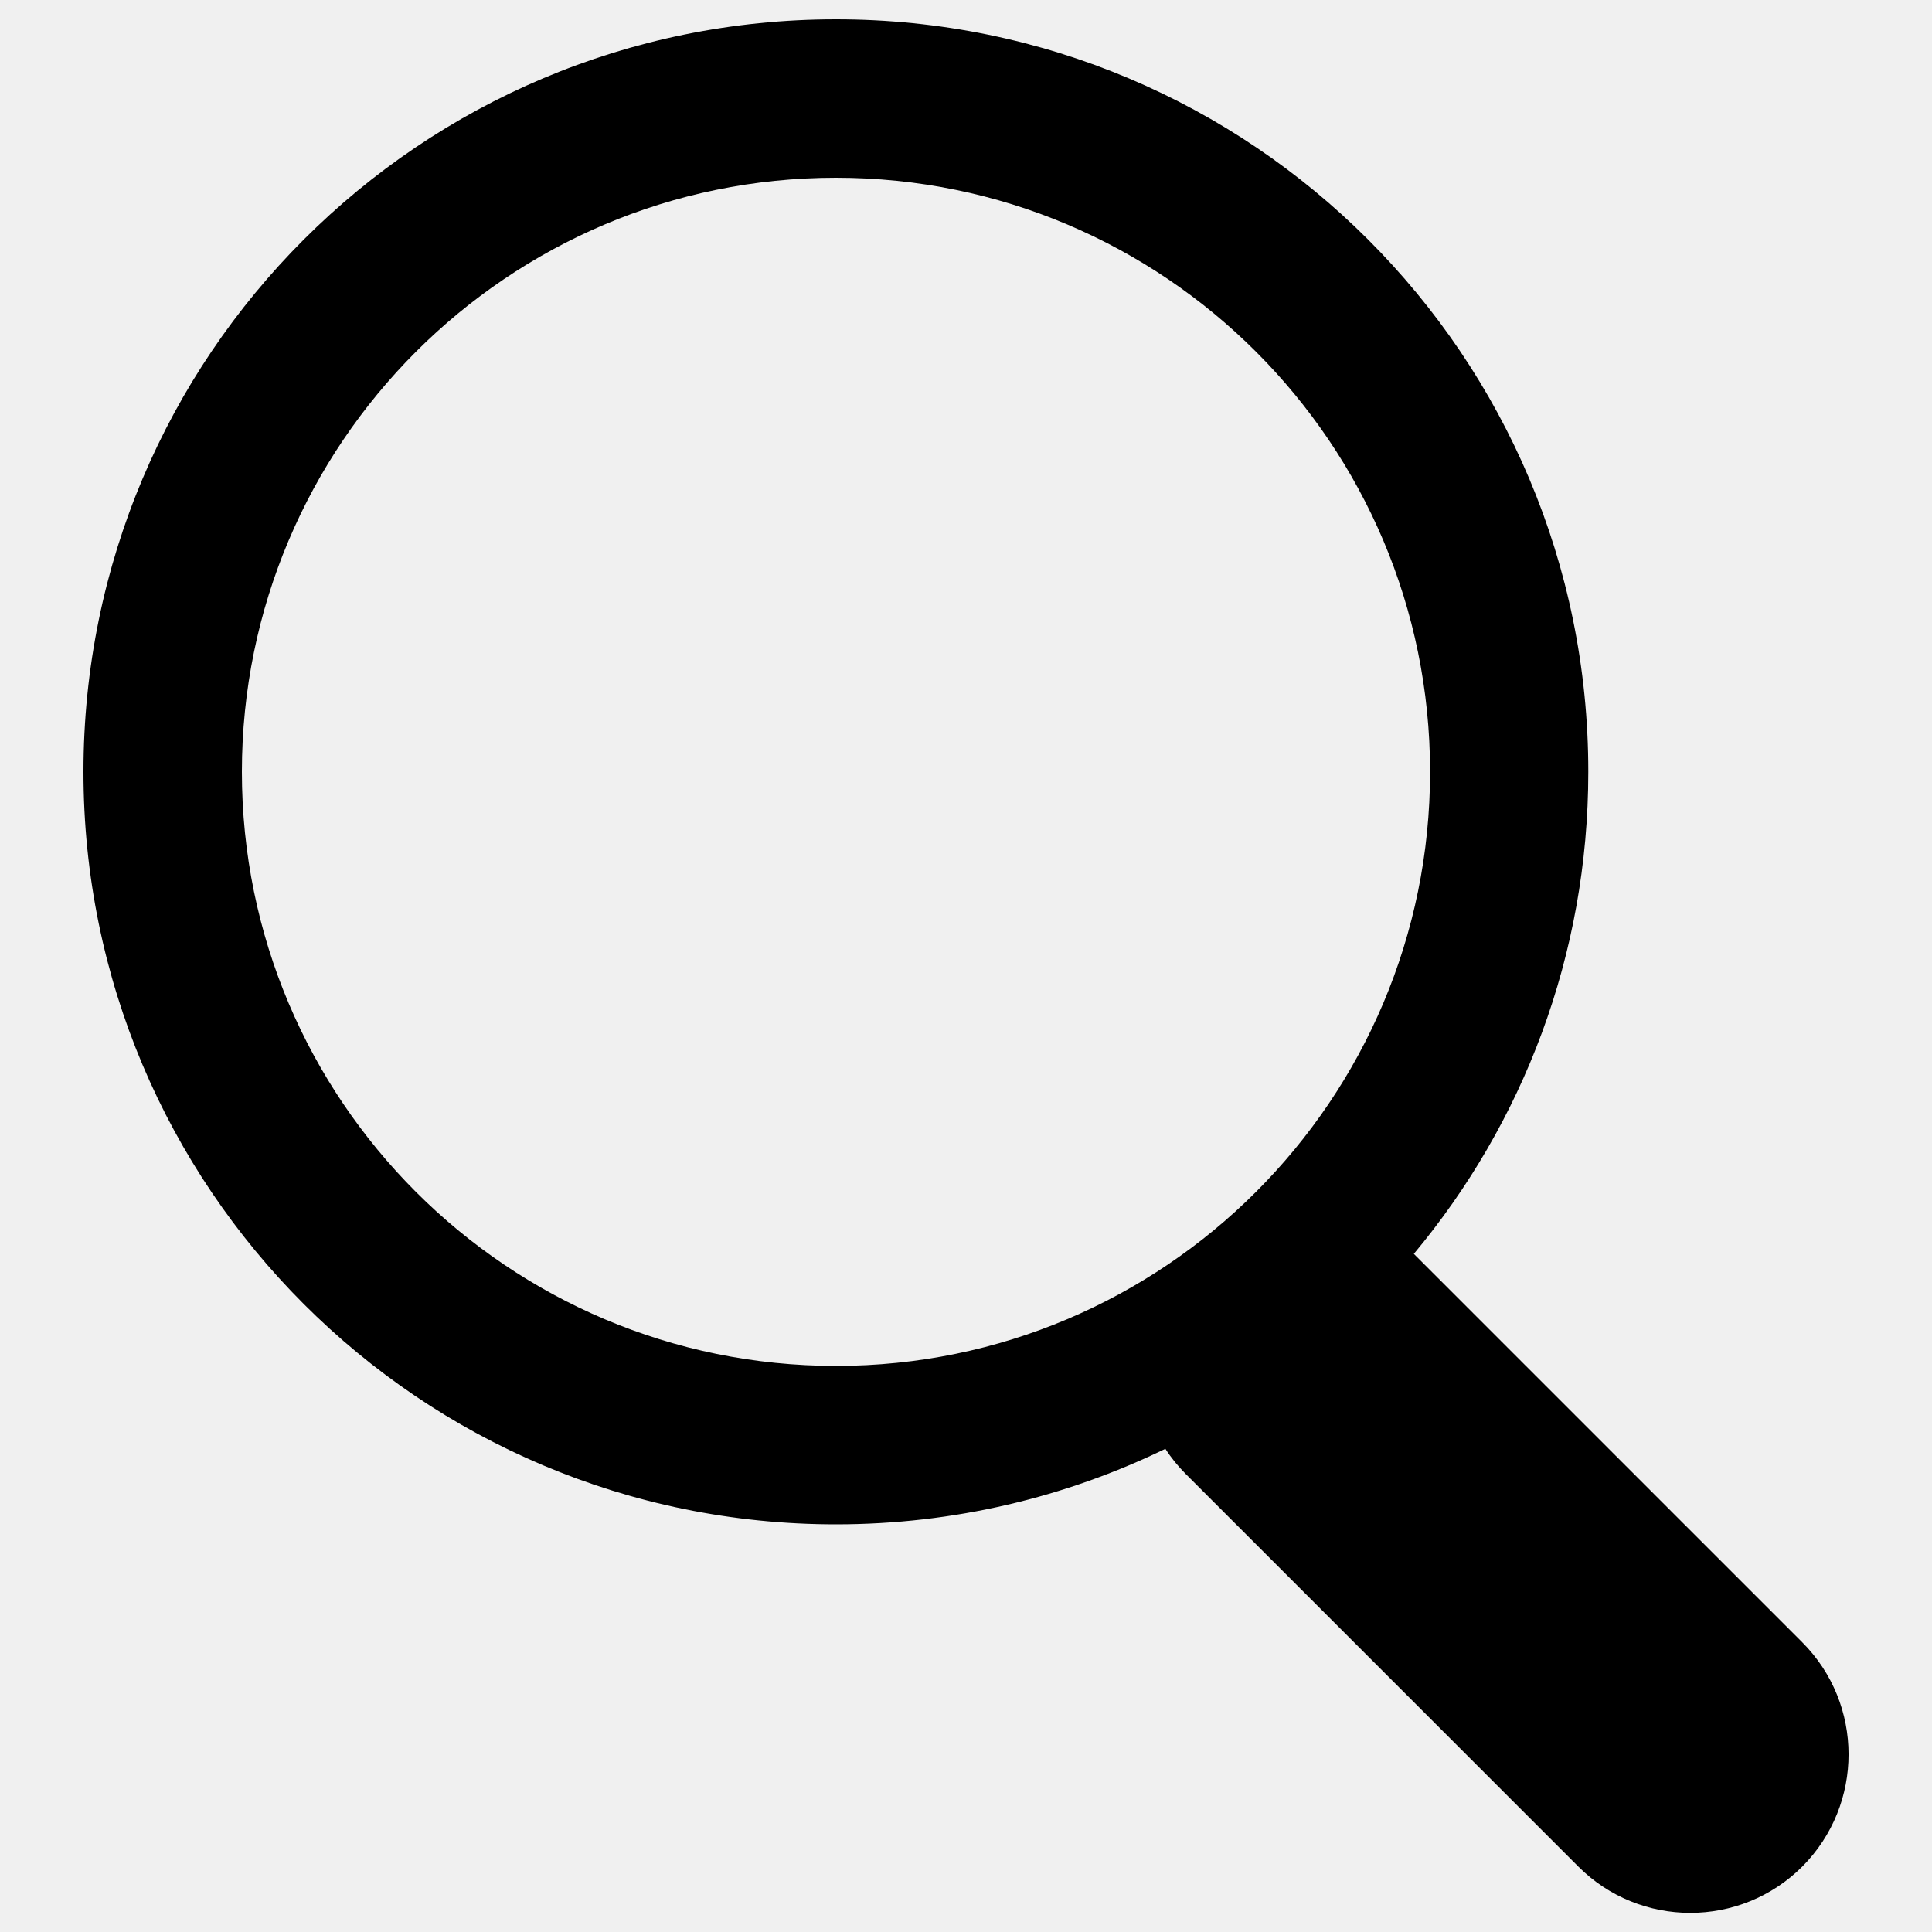
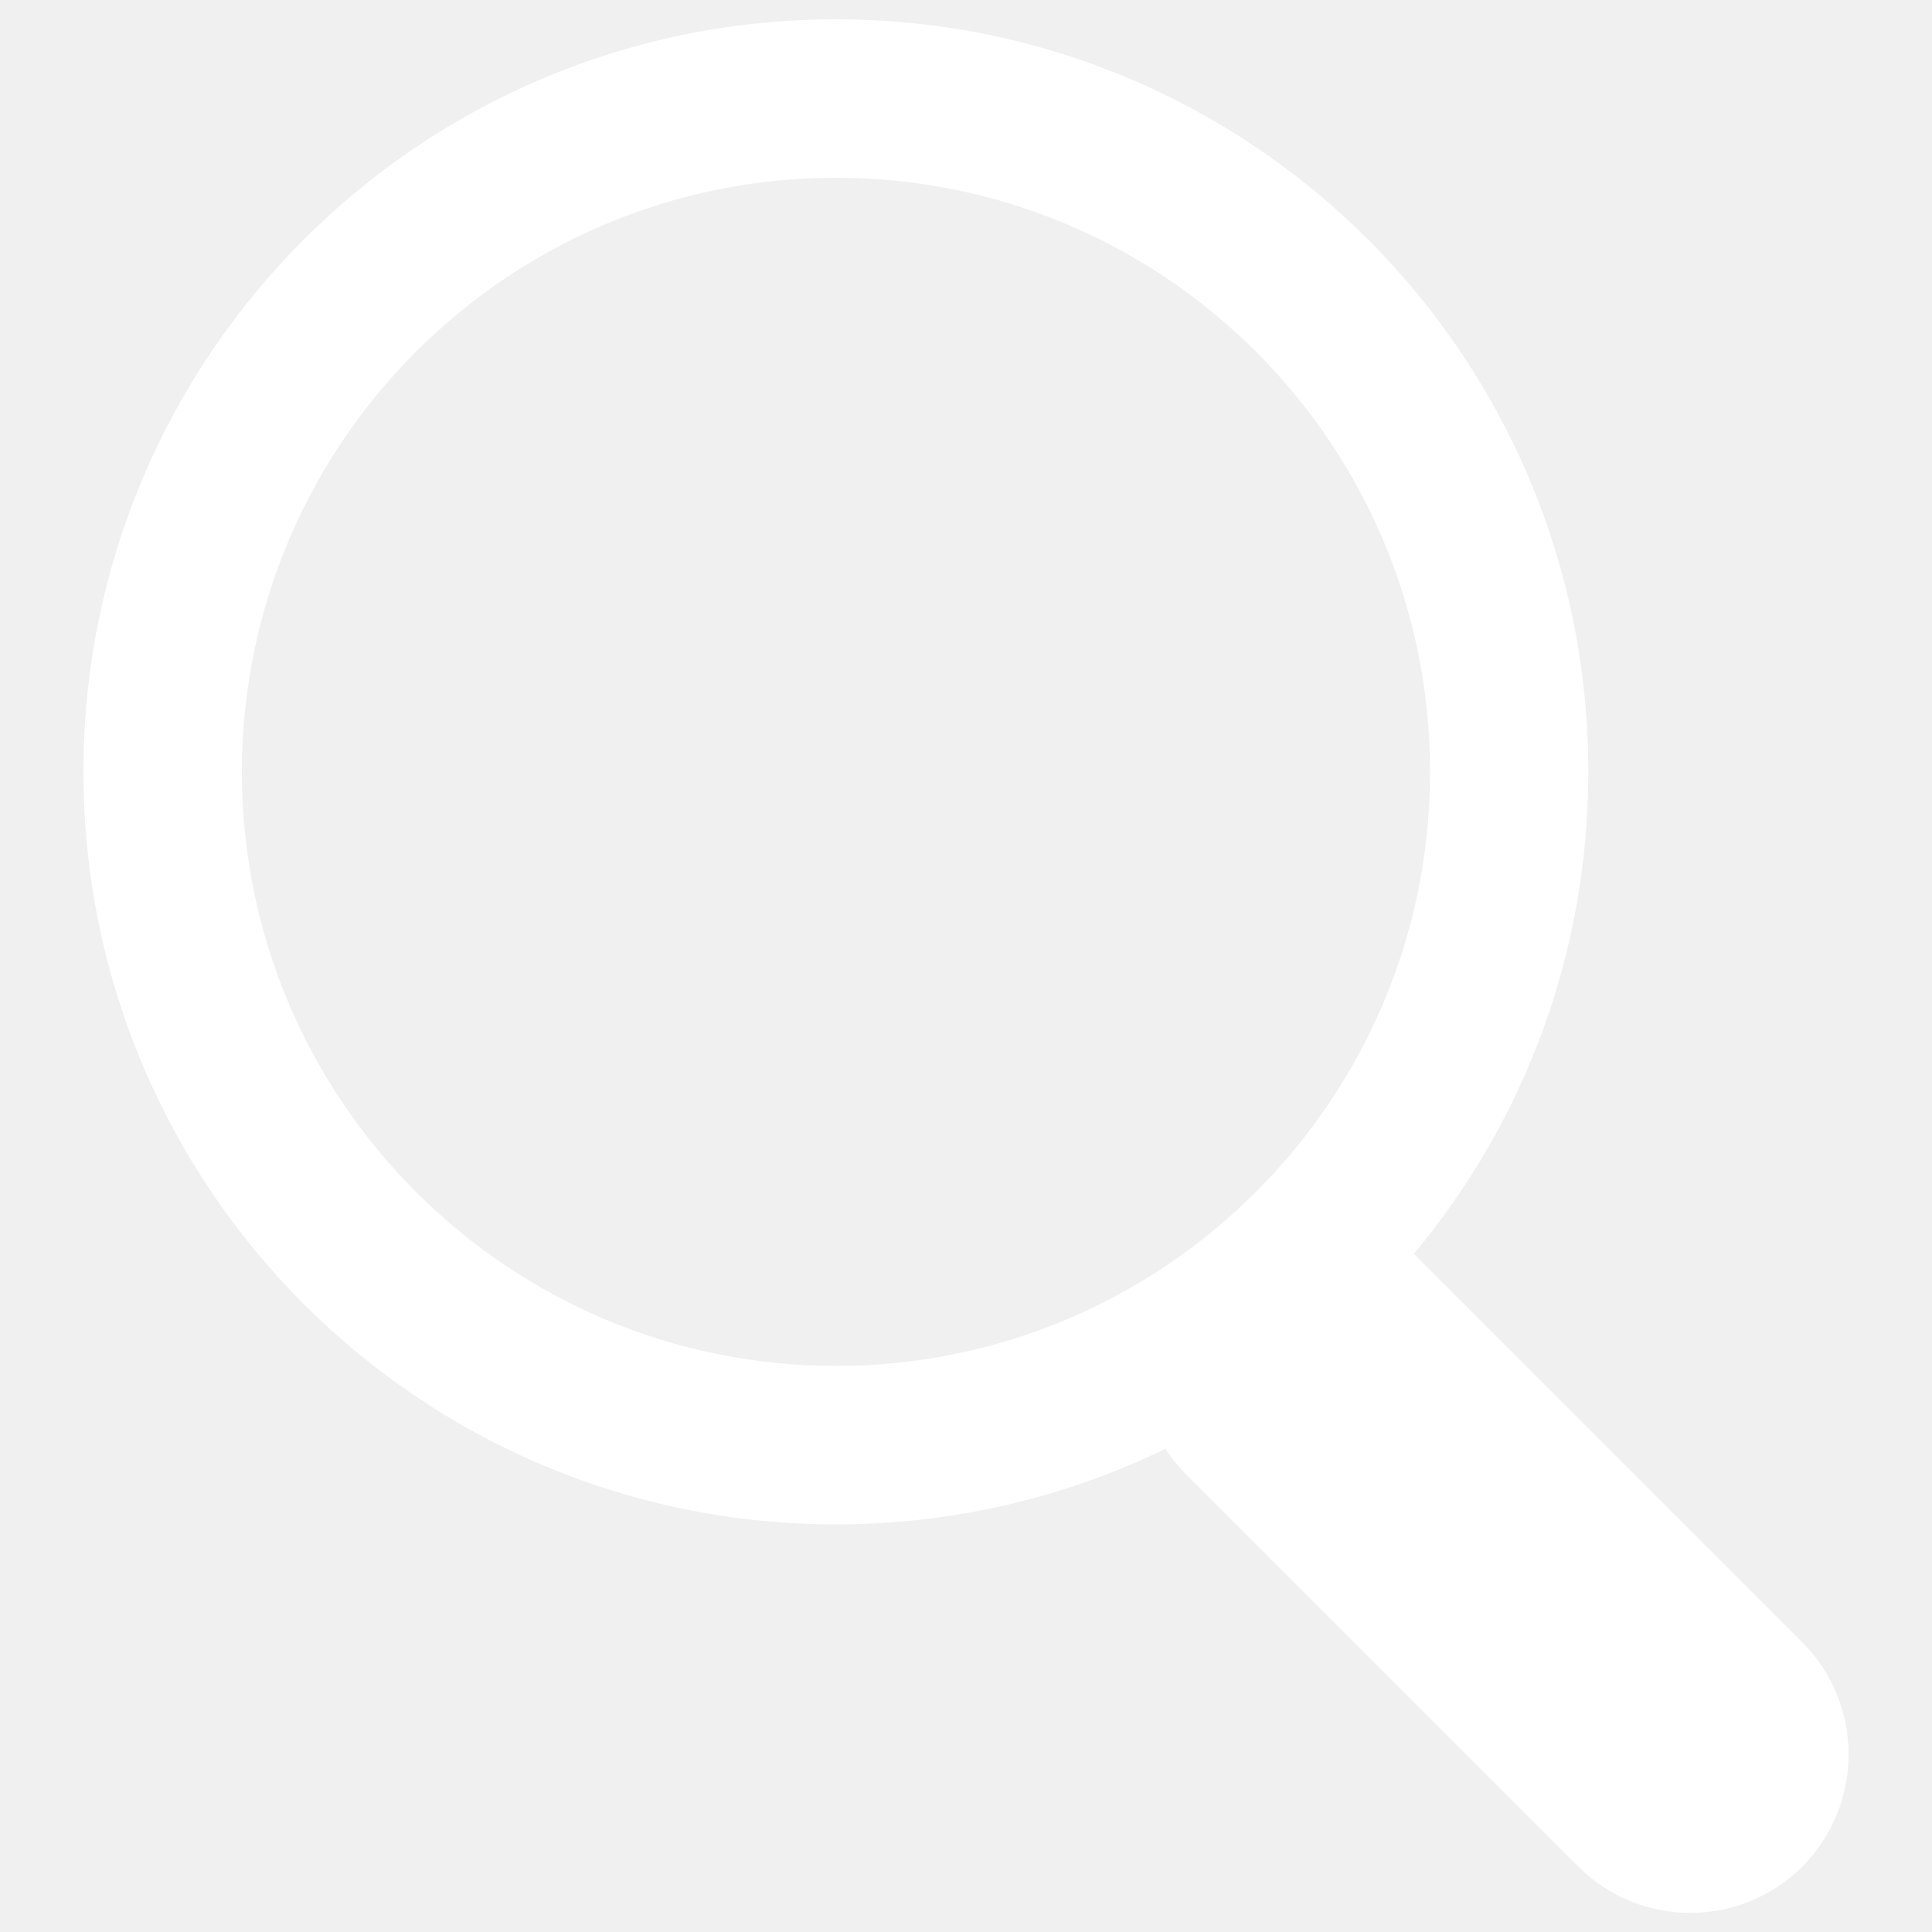
<svg xmlns="http://www.w3.org/2000/svg" version="1.1" x="0px" y="0px" viewBox="0 0 1000 1000" enable-background="new 0 0 1000 1000" xml:space="preserve">
-   <g>
-     <path d="M932.8,850l-201-201c56.4-67.6,90.3-154.5,90.3-249.5C822.2,184.2,647.9,10,432.7,10C217.4,10,43.2,184.2,43.2,399.5C43.2,614.7,217.4,789,432.7,789c61.1,0,119-14.1,170.5-39.1c3,4.7,6.6,9.1,10.7,13.2l203,203c32,32,84,32,116,0C964.8,934,964.8,882,932.8,850z M125.2,399.5C125.2,229.7,262.9,92,432.7,92s307.5,137.7,307.5,307.5c0,169.8-137.8,307.5-307.5,307.5C262.9,707,125.2,569.3,125.2,399.5z" />
+   <g id="svg_1">
+     <path d="M932.8,850L731.8,649C788.2,581.4 822.1,494.5 822.1,399.5C822.2,184.2 647.9,10 432.7,10C217.4,10 43.2,184.2 43.2,399.5C43.2,614.7 217.4,789 432.7,789C493.8,789 551.7,774.9 603.2,749.9C606.2,754.6 609.8,759 613.9,763.1L816.9,966.1C848.9,998.1 900.9,998.1 932.9,966.1C964.8,934 964.8,882 932.8,850zM125.2,399.5C125.2,229.7 262.9,92 432.7,92S740.2,229.7 740.2,399.5C740.2,569.3 602.4,707 432.7,707C262.9,707 125.2,569.3 125.2,399.5z" id="svg_2" fill="#ffffff" />
  </g>
</svg>
